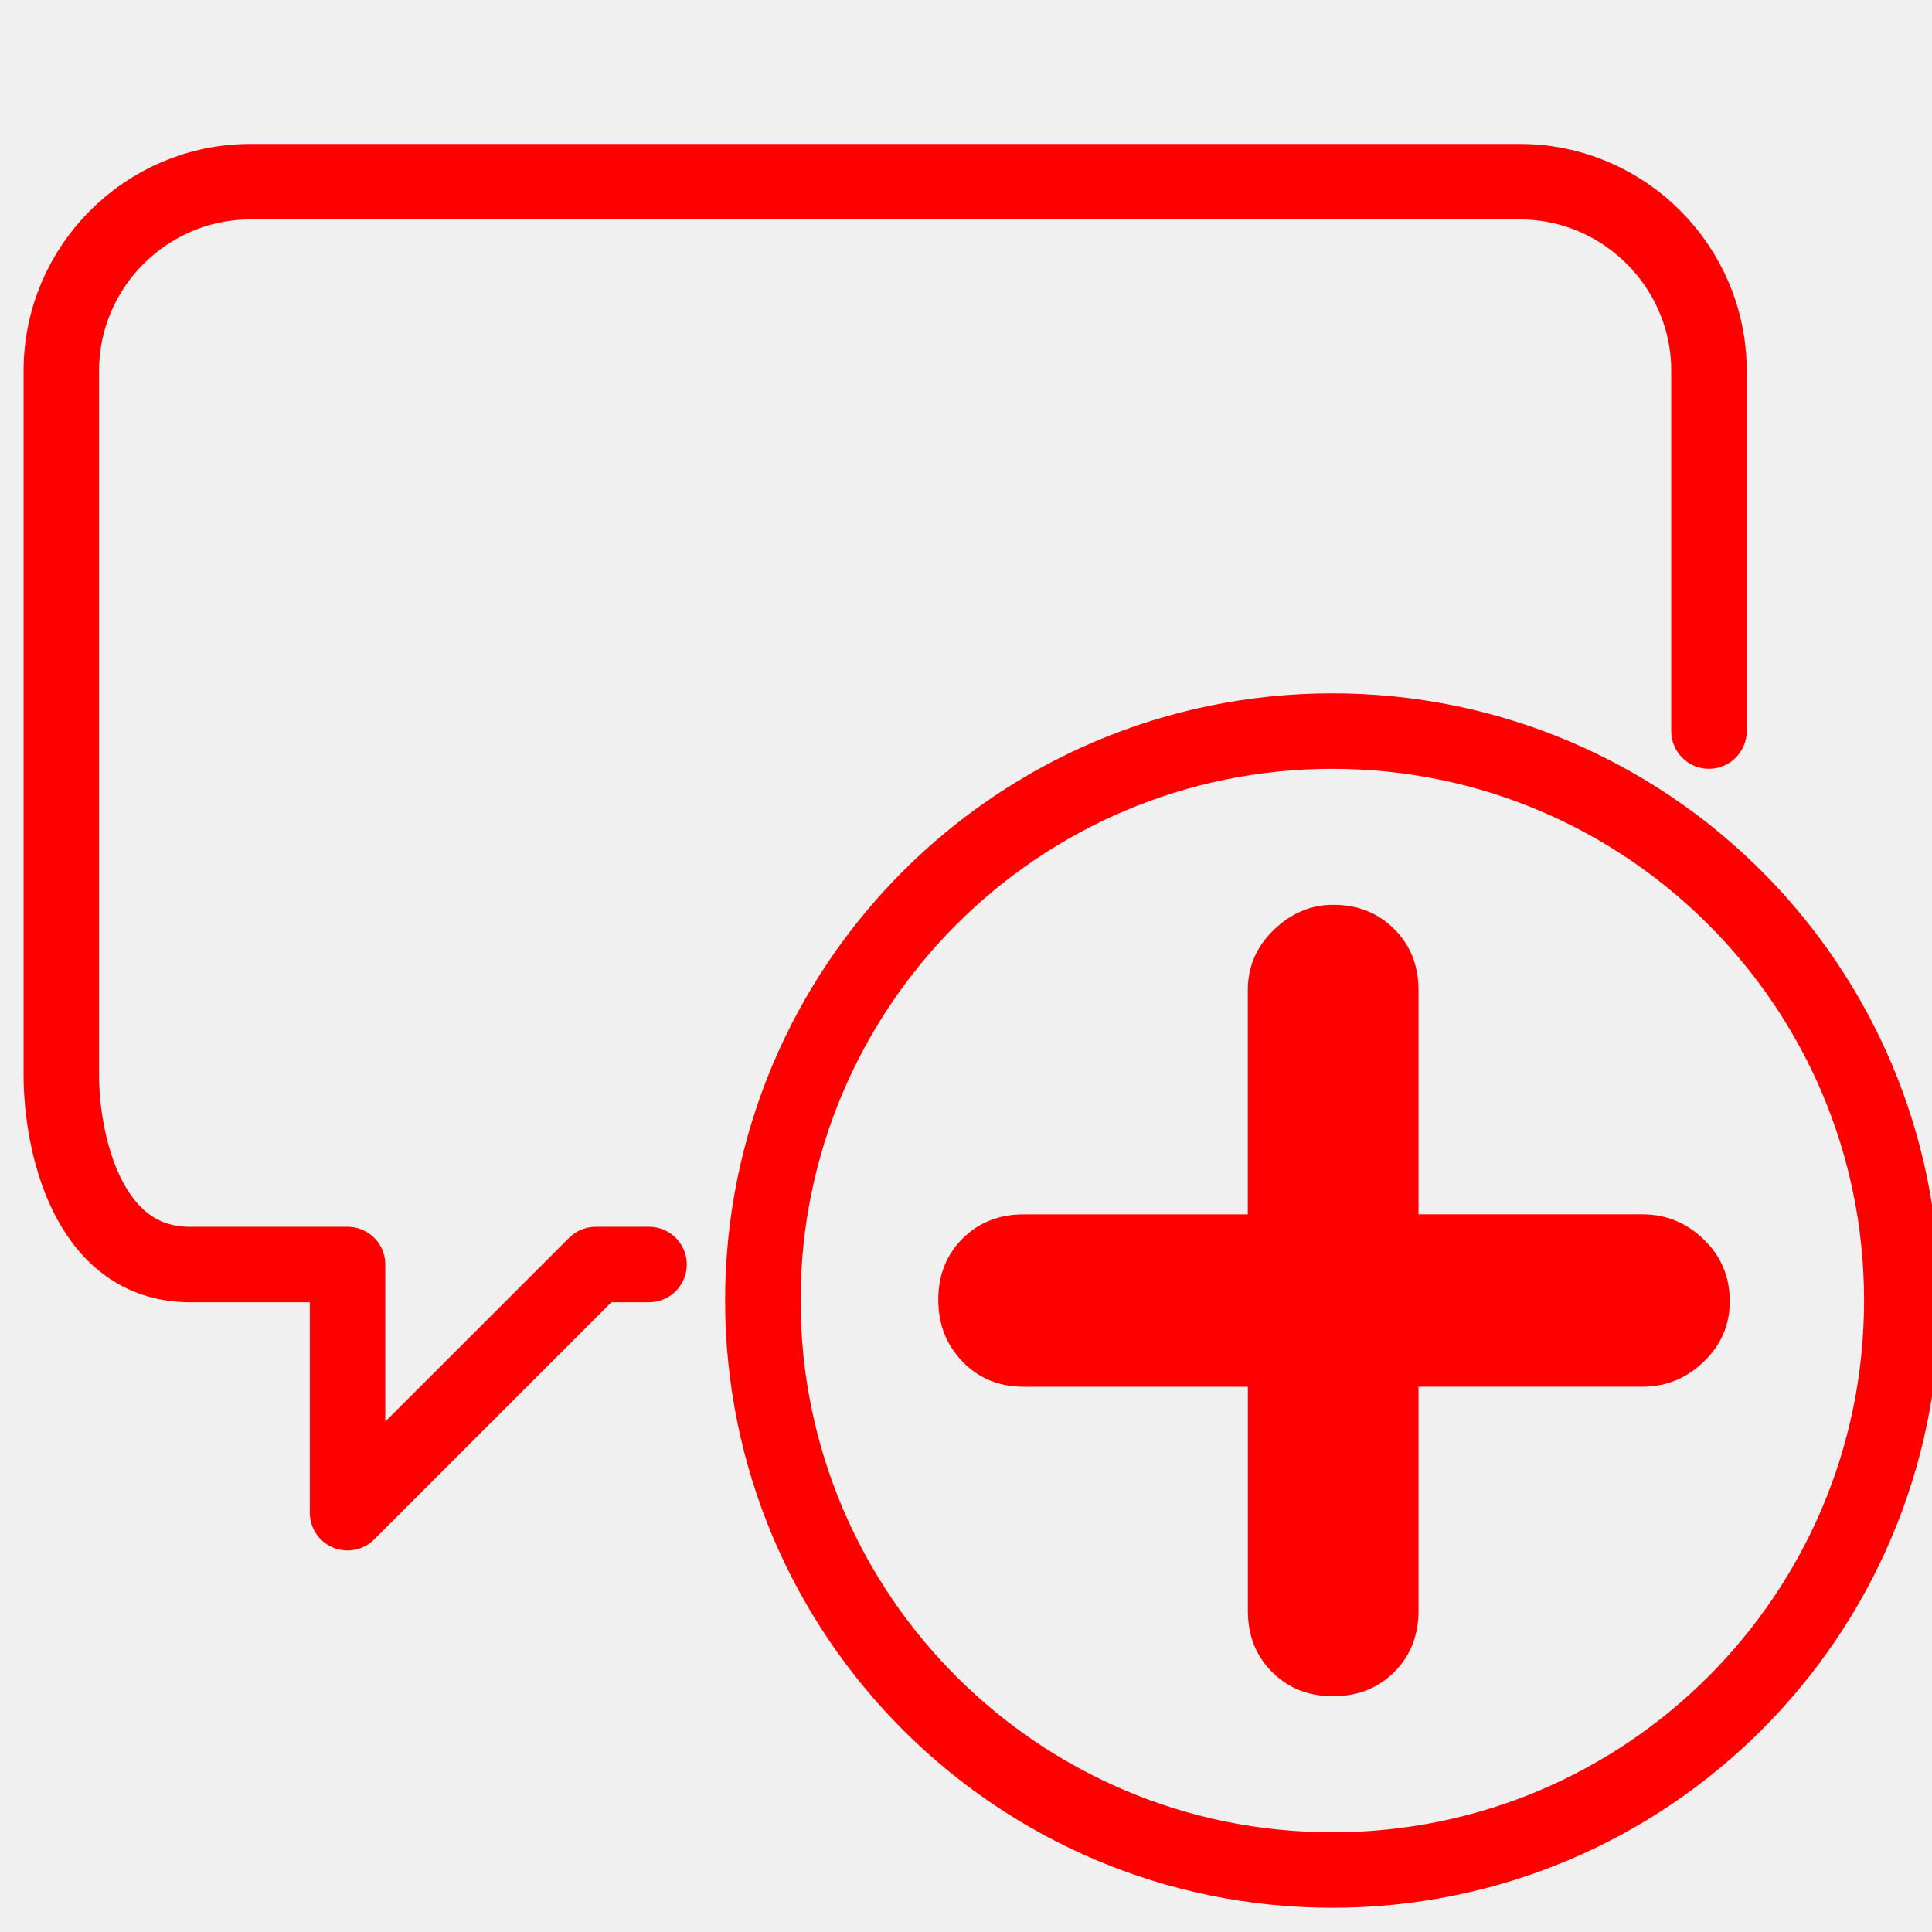
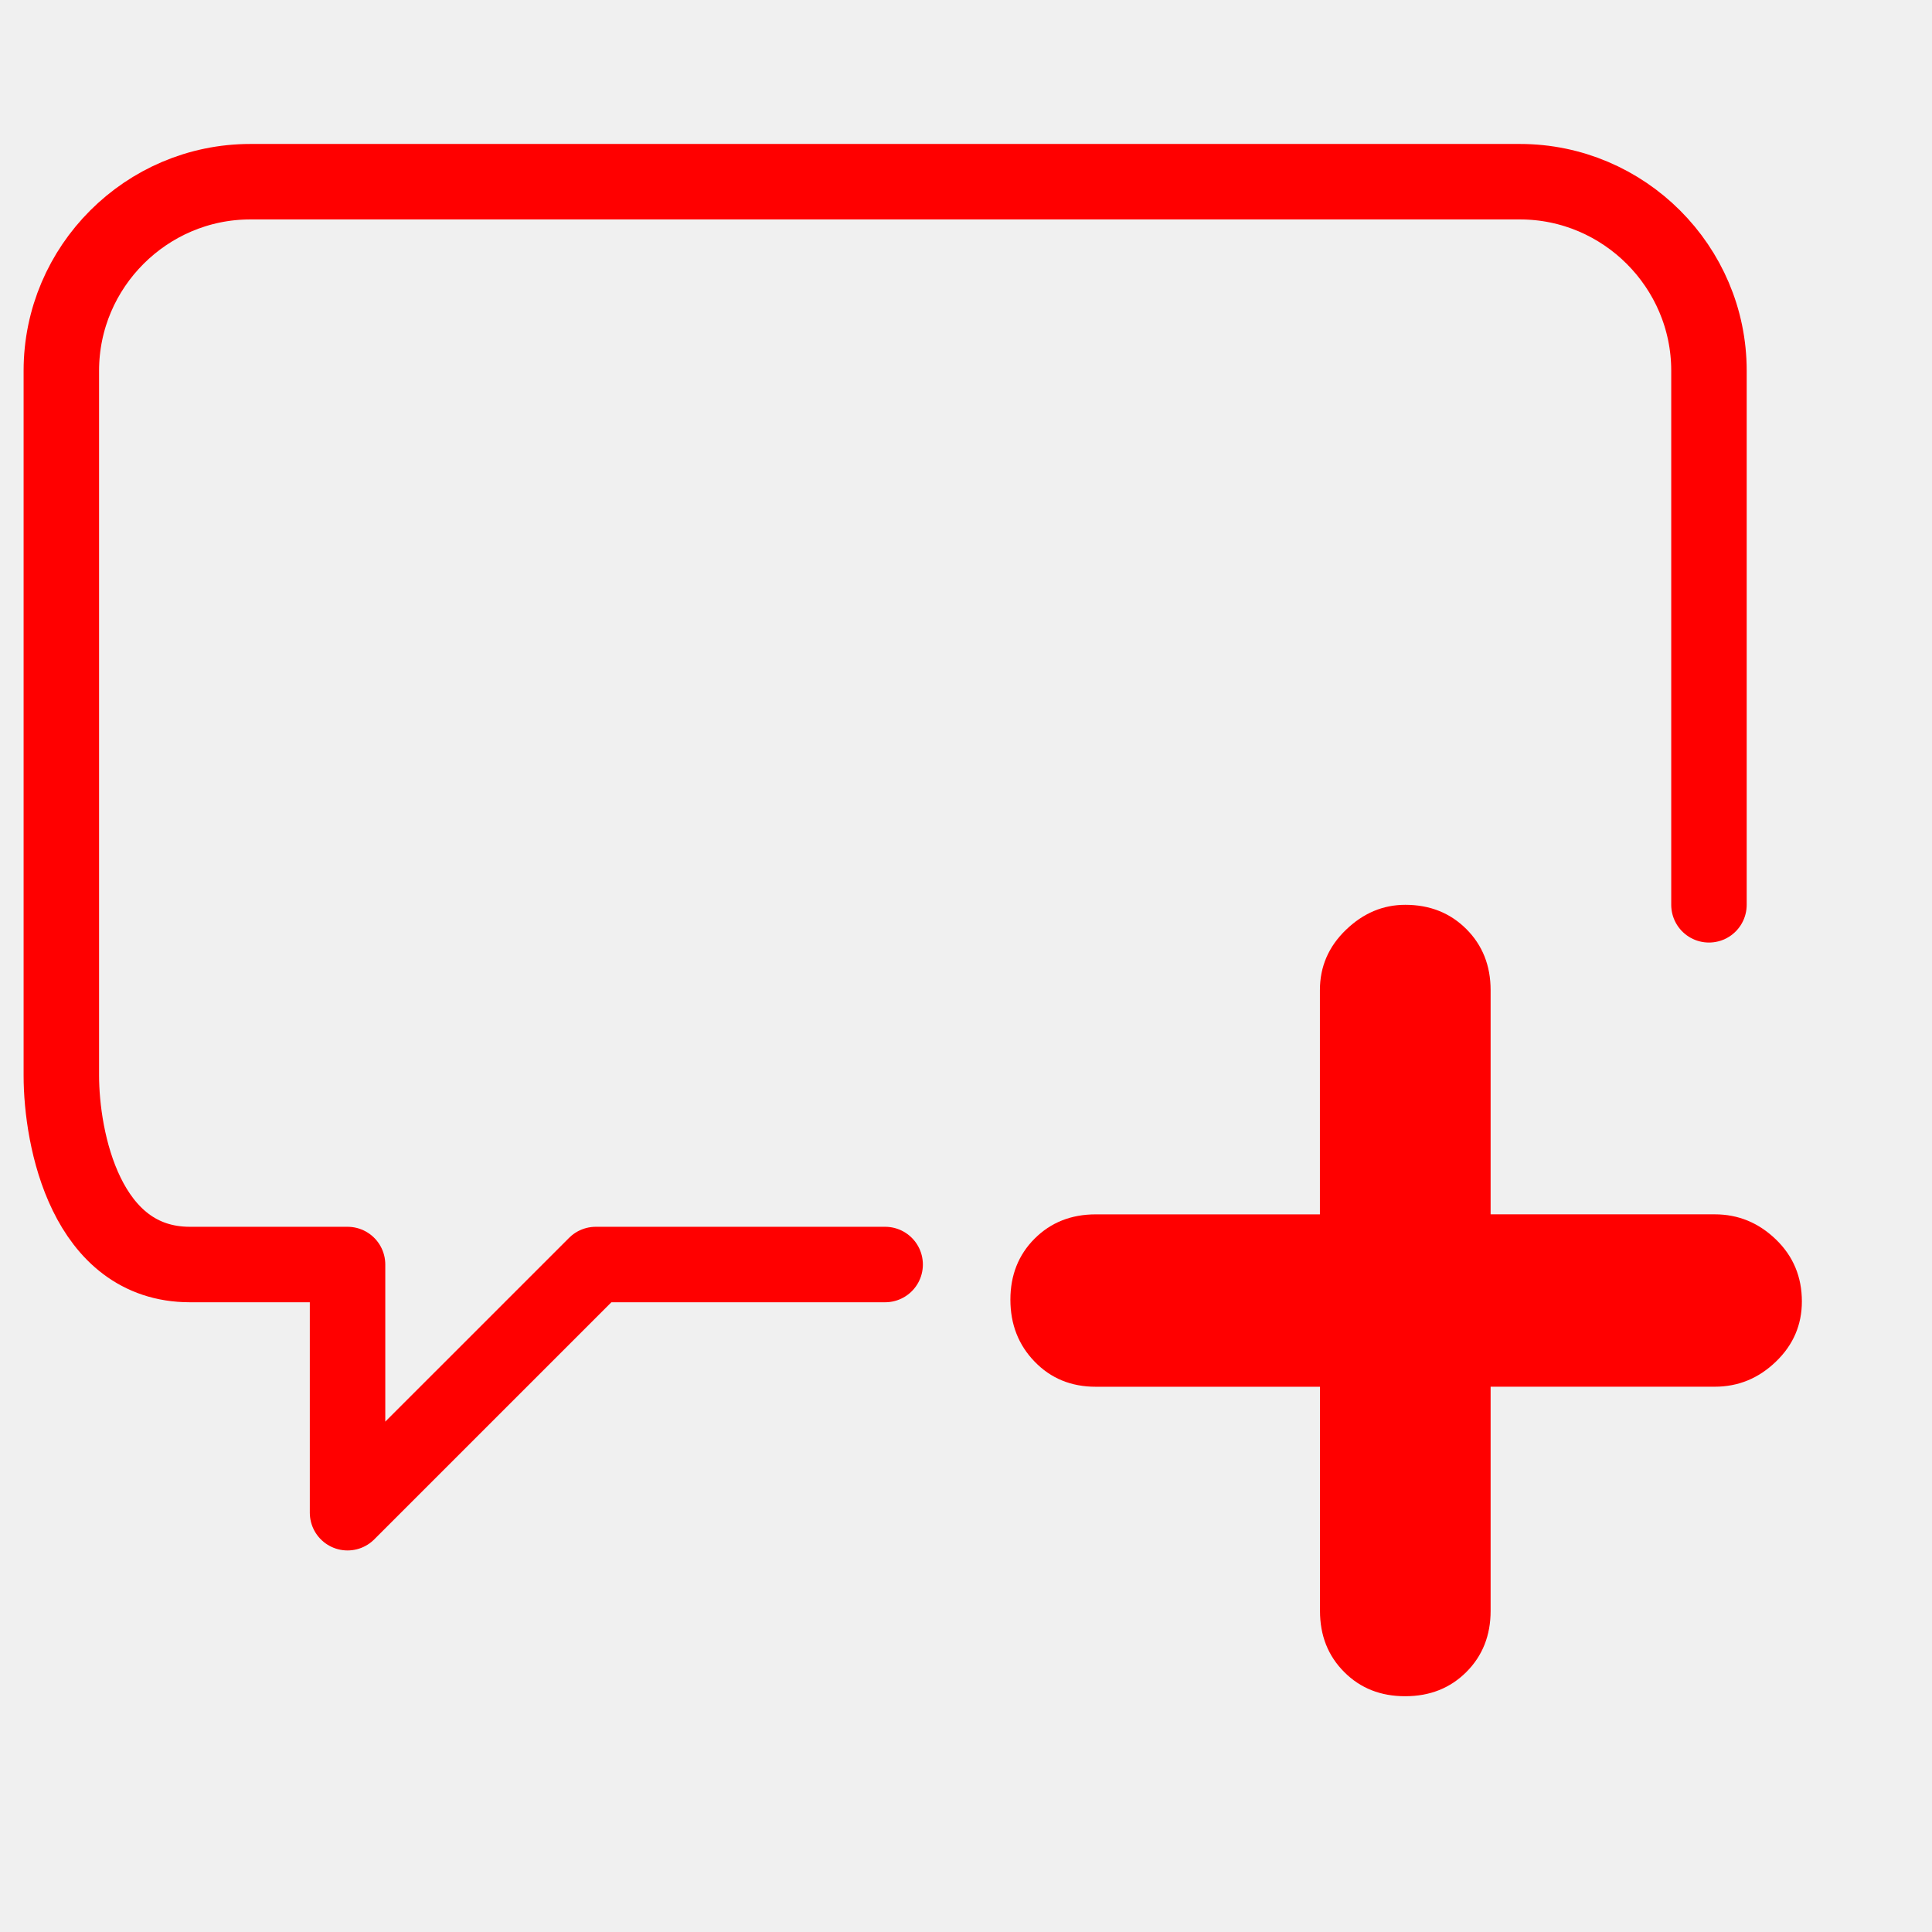
<svg xmlns="http://www.w3.org/2000/svg" version="1.1" id="Calque_1" x="0px" y="0px" width="128px" height="128px" viewBox="0 0 128 128" enable-background="new 0 0 128 128" xml:space="preserve">
  <g id="Calque_1_1_" display="none">
    <g id="Calque_2" display="inline">
      <g>
        <path fill="none" d="M65.085,64.747c9.406,0,15.547-12.935,16.563-26.153h-30.49c-0.851,0.106-1.718,0.198-2.616,0.25     C49.617,51.975,55.738,64.747,65.085,64.747z" />
-         <path fill="none" d="M92.959,75.411l-9.646-3.521L67.88,80.636l-5.938-0.091l-15.506-8.65l-9.566,3.52     c-1.507,0.729-19.394,9.841-18.328,33.111c0.541,0.854,3.165,4.105,11.531,4.176c-0.264-4.405-0.719-14.237-0.156-22.854     l4.739,0.311c-0.606,9.285,0.032,20.393,0.246,23.604c5.498,4.867,17.007,7.822,30.305,7.707     c12.979-0.095,24.488-3.097,29.764-7.703c0.194-3.279,0.781-14.629,0.146-23.756l4.738-0.33     c0.595,8.51,0.179,18.562-0.063,23.021c8.269-0.072,10.908-3.269,11.493-4.19C112.336,85.279,94.51,76.16,92.959,75.411z" />
-         <path fill="#FF0000" d="M35.814,38.594h6.227c0,0.002,0,0.004,0,0.006c-1.305,2.819-1.772,7.667,4.469,13.882     c3.377,9.688,9.662,17.016,18.575,17.016c8.739,0,15.188-7.482,18.631-17.413c5.837-6.035,5.343-10.733,4.063-13.491h6.232     c1.215,0,2.197-0.984,2.197-2.199c0-1.214-0.982-2.199-2.197-2.199H91.07c0.016-0.334,0.021-0.671,0.021-1.009     c0-10.568-6.177-19.661-15.054-23.763c0.024,1.039,0.03,2.212,0.03,3.533v3.8c0,10.968-0.596,11.62-10.62,11.62     c-10.028,0-10.623-0.652-10.623-11.62v-3.8c0-1.326,0.009-2.498,0.042-3.54c-8.881,4.101-15.063,13.198-15.063,23.77     c0,0.341,0.03,0.673,0.046,1.009h-4.039c-1.214,0-2.199,0.985-2.199,2.199C33.615,37.609,34.6,38.594,35.814,38.594z      M51.157,38.594h30.489c-1.018,13.218-7.155,26.153-16.563,26.153c-9.347,0-15.468-12.772-16.543-25.903     C49.439,38.792,50.306,38.7,51.157,38.594z" />
-         <path fill="#FF0000" d="M94.869,71.063l-14.21-5.195L67.984,73.28h-6.221l-12.676-7.423L35.13,70.989l-0.173,0.071     c-0.229,0.104-22.684,10.773-21.134,38.211l0.021,0.354l0.12,0.331c0.119,0.321,2.909,7.502,16.378,7.502     c0.5,0,1.019-0.015,1.55-0.035c6.384,5.541,18.402,8.797,32.667,8.797c0.229,0,0.455-0.002,0.684-0.003     c11.189-0.078,25.396-2.453,32.746-8.793c14.755,0.546,17.746-7.134,17.869-7.469l0.123-0.33l0.021-0.354     C117.55,81.837,95.096,71.166,94.869,71.063z M111.283,108.508c-0.586,0.924-3.227,4.118-11.493,4.19     c0.241-4.46,0.657-14.511,0.065-23.021l-4.74,0.331c0.637,9.127,0.05,20.477-0.146,23.754c-5.273,4.608-16.783,7.61-29.763,7.705     c-13.298,0.115-24.808-2.84-30.305-7.707c-0.213-3.213-0.852-14.316-0.246-23.604l-4.739-0.311     c-0.563,8.614-0.108,18.446,0.156,22.854c-8.366-0.067-10.99-3.319-11.531-4.175c-1.065-23.271,16.821-32.39,18.328-33.112     l9.566-3.519l15.506,8.649l5.938,0.091l15.434-8.746l9.646,3.521C94.51,76.16,112.336,85.279,111.283,108.508z" />
-         <path fill="#FF0000" d="M73.372,8.367c-0.083-1.763-0.28-2.937-0.769-3.485c-0.771-0.865-3.102-0.907-7.153-0.907     c-3.994,0-6.394,0-7.163,0.853c-0.487,0.541-0.682,1.733-0.763,3.539c2.496-0.824,5.156-1.275,7.921-1.275     C68.214,7.091,70.876,7.542,73.372,8.367z" />
+         <path fill="none" d="M92.959,75.411l-9.646-3.521L67.88,80.636l-5.938-0.091l-15.506-8.65l-9.566,3.521     c-1.507,0.729-19.394,9.841-18.328,33.11c0.541,0.854,3.165,4.105,11.531,4.177c-0.264-4.405-0.719-14.237-0.156-22.854     l4.739,0.312c-0.606,9.284,0.032,20.393,0.246,23.604c5.498,4.866,17.007,7.821,30.305,7.706     c12.979-0.095,24.488-3.097,29.764-7.702c0.194-3.279,0.781-14.629,0.146-23.757l4.738-0.329     c0.595,8.51,0.179,18.562-0.063,23.021c8.269-0.072,10.908-3.269,11.493-4.19C112.336,85.279,94.51,76.16,92.959,75.411z" />
+         <path fill="#FF0000" d="M35.814,38.594h6.227c0,0.002,0,0.004,0,0.006c-1.305,2.819-1.772,7.667,4.469,13.882     c3.377,9.688,9.662,17.016,18.575,17.016c8.739,0,15.188-7.482,18.631-17.413c5.837-6.035,5.343-10.733,4.063-13.491h6.232     c1.215,0,2.196-0.984,2.196-2.199c0-1.214-0.981-2.199-2.196-2.199H91.07c0.016-0.334,0.021-0.671,0.021-1.009     c0-10.568-6.177-19.661-15.054-23.763c0.023,1.039,0.029,2.212,0.029,3.533v3.8c0,10.968-0.596,11.62-10.619,11.62     c-10.028,0-10.623-0.652-10.623-11.62v-3.8c0-1.326,0.009-2.498,0.042-3.54c-8.881,4.101-15.063,13.198-15.063,23.77     c0,0.341,0.03,0.673,0.046,1.009H35.81c-1.214,0-2.199,0.985-2.199,2.199C33.615,37.609,34.6,38.594,35.814,38.594z      M51.157,38.594h30.489c-1.019,13.218-7.155,26.153-16.563,26.153c-9.347,0-15.468-12.772-16.543-25.903     C49.439,38.792,50.306,38.7,51.157,38.594z" />
+         <path fill="#FF0000" d="M94.869,71.063l-14.21-5.194L67.984,73.28h-6.221l-12.676-7.423L35.13,70.989l-0.173,0.071     c-0.229,0.104-22.684,10.772-21.134,38.211l0.021,0.354l0.12,0.331c0.119,0.321,2.909,7.502,16.378,7.502     c0.5,0,1.019-0.015,1.55-0.035c6.384,5.541,18.402,8.797,32.667,8.797c0.229,0,0.455-0.002,0.685-0.003     c11.188-0.078,25.396-2.453,32.745-8.793c14.756,0.546,17.746-7.134,17.869-7.469l0.123-0.33l0.021-0.354     C117.55,81.837,95.096,71.166,94.869,71.063z M111.283,108.508c-0.586,0.924-3.227,4.118-11.493,4.19     c0.241-4.46,0.657-14.511,0.065-23.021l-4.74,0.331c0.637,9.127,0.05,20.477-0.146,23.754c-5.273,4.608-16.783,7.61-29.763,7.705     c-13.298,0.115-24.808-2.84-30.305-7.707c-0.213-3.213-0.852-14.316-0.246-23.604l-4.739-0.311     c-0.563,8.613-0.108,18.445,0.156,22.854c-8.366-0.067-10.99-3.319-11.531-4.176c-1.065-23.271,16.821-32.39,18.328-33.111     l9.566-3.52l15.506,8.649l5.938,0.091l15.434-8.746l9.646,3.521C94.51,76.16,112.336,85.279,111.283,108.508z" />
+         <path fill="#FF0000" d="M73.372,8.367c-0.083-1.763-0.28-2.937-0.769-3.485c-0.771-0.865-3.103-0.907-7.153-0.907     c-3.994,0-6.394,0-7.163,0.853c-0.487,0.541-0.682,1.733-0.763,3.539c2.496-0.824,5.156-1.275,7.921-1.275     C68.214,7.091,70.876,7.542,73.372,8.367z" />
        <path fill="#FF0000" d="M57.466,16.756c0,4.501,0,7.218,0.823,8.129c0.77,0.852,3.175,0.852,7.161,0.852     c3.985,0,6.391,0,7.159-0.852c0.824-0.911,0.824-3.627,0.824-8.129v-3.8c0-1.835-0.004-3.353-0.063-4.589     c-2.496-0.824-5.158-1.275-7.927-1.275c-2.765,0-5.425,0.451-7.921,1.275c-0.055,1.239-0.059,2.759-0.059,4.589v3.8H57.466z" />
      </g>
    </g>
-     <path display="inline" fill="none" d="M59.547,117.361c-0.81-0.252-1.482-0.887-1.742-1.741L44.151,70.564   c-0.232-0.769-0.098-1.563,0.309-2.188l-8.486,3.121c-1.233,0.594-20.854,10.446-19.469,35.433   c0.221,0.514,2.729,5.713,13.817,5.713c0.459-0.002,0.944-0.017,1.438-0.033c0.035-0.002,0.071-0.004,0.105-0.004   c0.631,0,1.243,0.229,1.721,0.645c5.126,4.449,14.591,7.326,25.879,7.975l-0.196-0.201L59.547,117.361z" />
-     <path display="inline" fill="none" d="M93.514,71.518l-8.342-3.065c0.403,0.626,0.537,1.418,0.305,2.182L71.676,116.18   c-0.257,0.854-0.926,1.484-1.732,1.738l0.236,3.104l-0.139,0.144c9.482-0.644,20.119-2.95,25.884-7.917   c0.503-0.436,1.146-0.646,1.812-0.637c0.478,0.019,0.943,0.031,1.394,0.031c11.021-0.002,13.565-5.141,13.815-5.715   C114.316,82.239,95.174,72.329,93.514,71.518z" />
-     <path display="inline" fill="#33FF33" d="M95.626,66.707c-0.062-0.027-0.121-0.053-0.185-0.075l-13.564-4.993   c-1.327-0.489-2.801,0.161-3.337,1.467l-1.795,4.373c-0.271,0.662-0.263,1.401,0.024,2.059c0.287,0.65,0.828,1.162,1.498,1.404   l1.463,0.539l-8.791,29.018l-0.904-15.813c-0.014-0.24-0.061-0.475-0.135-0.691l2.426-3.442c0.455-0.646,0.595-1.46,0.382-2.221   c-0.044-0.16-0.052-0.187-1.699-4.453c-0.415-1.078-1.477-1.751-2.622-1.675c-0.277,0.009-1.619,0.016-3.66,0.016   c-2.042,0-3.385-0.007-3.663-0.016c-1.139-0.087-2.203,0.593-2.621,1.668c-2.023,5.204-2.023,5.204-1.583,6.215   c0.072,0.165,0.159,0.318,0.263,0.466l2.427,3.442c-0.074,0.22-0.121,0.451-0.134,0.691l-0.873,15.258l-8.645-28.525l1.304-0.479   c0.671-0.246,1.213-0.756,1.5-1.41c0.286-0.654,0.294-1.398,0.021-2.063l-1.811-4.371c-0.541-1.302-2.014-1.945-3.333-1.459   l-13.397,4.927c-0.032,0.01-0.063,0.021-0.093,0.035l-0.174,0.068c-0.033,0.018-0.064,0.025-0.095,0.042   c-0.242,0.108-24.2,11.438-22.556,40.563l0.02,0.35c0.015,0.26,0.067,0.514,0.156,0.758l0.12,0.326   c0.345,0.941,3.797,9.191,18.767,9.191c0.206,0,0.415-0.004,0.628-0.008c7.023,5.557,19.108,8.725,33.408,8.725h0.011l0.696-0.002   c5.389-0.039,23.369-0.793,33.476-8.721c0.195,0.004,0.39,0.006,0.581,0.006c14.989-0.002,18.423-8.256,18.764-9.195l0.121-0.328   c0.086-0.239,0.139-0.49,0.153-0.745l0.021-0.354C119.833,78.107,95.869,66.816,95.626,66.707z M59.268,78.835   c-0.009-0.019,1.623-4.214,1.623-4.214c0.191,0.027,7.479,0.027,7.669,0c0,0,1.603,4.15,1.619,4.214l-2.594,3.683h-5.724   L59.268,78.835z M112.943,106.928c-0.25,0.574-2.795,5.713-13.816,5.715c-0.447,0-0.916-0.016-1.391-0.031   c-0.666-0.01-1.313,0.201-1.813,0.637c-5.765,4.967-16.399,7.273-25.884,7.917l-5.314,3.396l-5.262-3.338   c-11.288-0.646-20.753-3.521-25.879-7.974c-0.478-0.415-1.089-0.644-1.721-0.644c-0.034,0-0.071,0.002-0.105,0.004   c-0.494,0.019-0.979,0.029-1.438,0.031c-11.088,0-13.596-5.199-13.817-5.711c-1.384-24.984,18.237-34.839,19.47-35.433l8.486-3.121   c-0.406,0.627-0.541,1.422-0.309,2.188l13.653,45.057c0.26,0.854,0.933,1.488,1.742,1.74l2.49-32.729h5.376l2.528,33.281   c0.809-0.254,1.478-0.888,1.731-1.739L85.475,70.63c0.232-0.764,0.102-1.556-0.305-2.182l8.342,3.067   C95.174,72.329,114.316,82.239,112.943,106.928z" />
+     <path display="inline" fill="none" d="M59.547,117.361c-0.81-0.252-1.482-0.887-1.742-1.741L44.151,70.564   c-0.232-0.77-0.098-1.563,0.309-2.188l-8.486,3.121c-1.233,0.594-20.854,10.446-19.469,35.433   c0.221,0.514,2.729,5.713,13.817,5.713c0.459-0.002,0.944-0.017,1.438-0.033c0.035-0.002,0.071-0.004,0.105-0.004   c0.631,0,1.243,0.229,1.721,0.646c5.126,4.449,14.591,7.326,25.879,7.976l-0.196-0.201L59.547,117.361z" />
+     <path display="inline" fill="none" d="M93.514,71.518l-8.342-3.064c0.403,0.626,0.537,1.418,0.305,2.182L71.676,116.18   c-0.257,0.854-0.926,1.484-1.732,1.738l0.236,3.104l-0.139,0.145c9.482-0.645,20.119-2.95,25.884-7.917   c0.503-0.437,1.146-0.646,1.812-0.638c0.479,0.02,0.943,0.031,1.395,0.031c11.021-0.002,13.564-5.141,13.814-5.715   C114.316,82.239,95.174,72.329,93.514,71.518z" />
+     <path display="inline" fill="#33FF33" d="M95.626,66.707c-0.062-0.027-0.121-0.053-0.185-0.075l-13.564-4.993   c-1.327-0.489-2.801,0.161-3.337,1.467l-1.795,4.373c-0.271,0.662-0.263,1.401,0.024,2.06c0.287,0.649,0.828,1.162,1.498,1.403   l1.463,0.539l-8.791,29.019l-0.904-15.813c-0.014-0.24-0.061-0.475-0.135-0.69l2.426-3.442c0.455-0.646,0.595-1.46,0.382-2.221   c-0.044-0.16-0.052-0.188-1.699-4.453c-0.415-1.078-1.477-1.751-2.622-1.675c-0.277,0.009-1.619,0.016-3.66,0.016   c-2.042,0-3.385-0.007-3.663-0.016c-1.139-0.087-2.203,0.593-2.621,1.668c-2.023,5.204-2.023,5.204-1.583,6.215   c0.072,0.165,0.159,0.317,0.263,0.466l2.427,3.442c-0.074,0.22-0.121,0.45-0.134,0.69l-0.873,15.258l-8.645-28.524l1.304-0.479   c0.671-0.246,1.213-0.756,1.5-1.409c0.286-0.654,0.294-1.398,0.021-2.063l-1.811-4.371c-0.541-1.302-2.014-1.945-3.333-1.459   l-13.397,4.927c-0.032,0.01-0.063,0.021-0.093,0.035l-0.174,0.067c-0.033,0.019-0.064,0.024-0.095,0.042   c-0.242,0.107-24.2,11.438-22.556,40.563l0.02,0.351c0.015,0.26,0.067,0.514,0.156,0.758l0.12,0.326   c0.345,0.94,3.797,9.19,18.767,9.19c0.206,0,0.415-0.004,0.628-0.008c7.023,5.557,19.108,8.726,33.408,8.726h0.011l0.696-0.003   c5.389-0.038,23.369-0.793,33.476-8.721c0.195,0.004,0.39,0.006,0.581,0.006c14.989-0.002,18.423-8.256,18.764-9.194l0.121-0.328   c0.086-0.239,0.139-0.49,0.153-0.745l0.021-0.354C119.833,78.107,95.869,66.816,95.626,66.707z M59.268,78.835   c-0.009-0.019,1.623-4.214,1.623-4.214c0.191,0.027,7.479,0.027,7.669,0c0,0,1.603,4.15,1.619,4.214l-2.595,3.683h-5.724   L59.268,78.835z M112.943,106.928c-0.25,0.574-2.795,5.713-13.816,5.715c-0.447,0-0.916-0.016-1.391-0.031   c-0.666-0.01-1.313,0.201-1.813,0.638c-5.765,4.967-16.399,7.272-25.884,7.917l-5.314,3.396l-5.262-3.338   c-11.288-0.646-20.753-3.521-25.879-7.975c-0.478-0.415-1.089-0.645-1.721-0.645c-0.034,0-0.071,0.002-0.105,0.004   c-0.494,0.02-0.979,0.029-1.438,0.031c-11.088,0-13.596-5.199-13.817-5.711c-1.384-24.983,18.237-34.839,19.47-35.433l8.486-3.121   c-0.406,0.627-0.541,1.422-0.309,2.188l13.653,45.057c0.26,0.854,0.933,1.488,1.742,1.74l2.49-32.729h5.376l2.528,33.281   c0.809-0.254,1.478-0.888,1.73-1.739L85.475,70.63c0.232-0.764,0.103-1.556-0.305-2.182l8.342,3.067   C95.174,72.329,114.316,82.239,112.943,106.928z" />
    <path display="inline" fill="#FFFFFF" d="M66.225,80.09l1.004-1.424c-0.146-0.378-0.308-0.8-0.463-1.2   c-0.527,0.001-1.195,0.001-2.039,0.001c-0.849,0-1.517,0-2.042-0.001c-0.167,0.433-0.326,0.841-0.464,1.196l1.007,1.428H66.225z" />
    <path display="inline" fill="#FFFFFF" d="M67.588,82.518l2.592-3.683c-0.018-0.063-1.619-4.214-1.619-4.214   c-0.188,0.027-7.479,0.027-7.667,0c0,0-1.631,4.195-1.623,4.214l2.596,3.683H67.588z" />
    <path display="inline" fill="none" stroke="#FF0000" stroke-width="4" stroke-miterlimit="10" d="M84.975,32.14   c0,5.844-1.455,11.245-3.918,15.62c-3.687,6.545-9.629,13.713-16.332,13.713c-6.594,0-12.451-7.032-16.146-13.396   c-2.574-4.43-4.102-9.951-4.102-15.938c0-14.587,9.066-26.413,20.25-26.413C75.909,5.726,84.975,17.553,84.975,32.14z" />
  </g>
-   <path fill="none" stroke="#FF0000" stroke-width="5" stroke-linecap="round" stroke-linejoin="round" stroke-miterlimit="10" d="  M113.223,48.435V24.556c0-6.886-5.636-12.518-12.521-12.518h-84.12c-6.884,0-12.518,5.632-12.518,12.518v46.701  c0,4.243,1.634,12.521,8.518,12.521h10.444v16.443l16.445-16.443H43" />
+   <path fill="none" stroke="#FF0000" stroke-width="5" stroke-linecap="round" stroke-linejoin="round" stroke-miterlimit="10" d="  M113.223,59.946v-35.39c0-6.886-5.636-12.518-12.521-12.518h-84.12c-6.884,0-12.518,5.632-12.518,12.518v46.701  c0,4.243,1.634,12.521,8.518,12.521h10.444v16.443l16.445-16.443h19.172" />
  <g id="Calque_2_1_">
    <g>
-       <path fill="#FF0000" d="M84.281,110.777c-1.072-1.071-1.605-2.42-1.605-4.047V91.876H67.817c-1.627,0-2.977-0.556-4.047-1.664    c-1.071-1.105-1.606-2.476-1.606-4.103c0-1.625,0.535-2.976,1.606-4.047c1.07-1.07,2.42-1.607,4.047-1.607h14.854V65.599    c0-1.551,0.57-2.881,1.719-3.99c1.146-1.108,2.457-1.663,3.938-1.663c1.623,0,2.975,0.537,4.045,1.608s1.607,2.42,1.607,4.045    v14.854h14.854c1.555,0,2.9,0.557,4.048,1.664c1.146,1.105,1.72,2.479,1.72,4.104c0,1.553-0.57,2.884-1.72,3.99    c-1.146,1.107-2.493,1.662-4.048,1.662H93.98v14.855c0,1.627-0.537,2.976-1.607,4.047c-1.07,1.07-2.422,1.605-4.045,1.605    C86.701,112.384,85.35,111.849,84.281,110.777z" />
+       <path fill="#FF0000" d="M89.058,110.777c-1.072-1.071-1.605-2.42-1.605-4.047V91.876H72.593c-1.627,0-2.977-0.556-4.046-1.664    c-1.071-1.104-1.606-2.476-1.606-4.103c0-1.625,0.535-2.977,1.606-4.047c1.069-1.07,2.419-1.607,4.046-1.607h14.854V65.6    c0-1.552,0.57-2.882,1.72-3.991c1.146-1.108,2.457-1.663,3.938-1.663c1.623,0,2.975,0.537,4.045,1.608    c1.07,1.071,1.607,2.42,1.607,4.045v14.854h14.854c1.555,0,2.9,0.557,4.048,1.664c1.146,1.105,1.72,2.479,1.72,4.104    c0,1.553-0.569,2.885-1.72,3.99c-1.146,1.107-2.493,1.662-4.048,1.662H98.757v14.855c0,1.627-0.537,2.976-1.607,4.047    c-1.07,1.07-2.422,1.604-4.045,1.604C91.478,112.384,90.126,111.85,89.058,110.777z" />
    </g>
-     <circle fill="none" stroke="#FF0000" stroke-width="5" stroke-miterlimit="10" cx="88.271" cy="86.165" r="37.729" />
  </g>
</svg>
